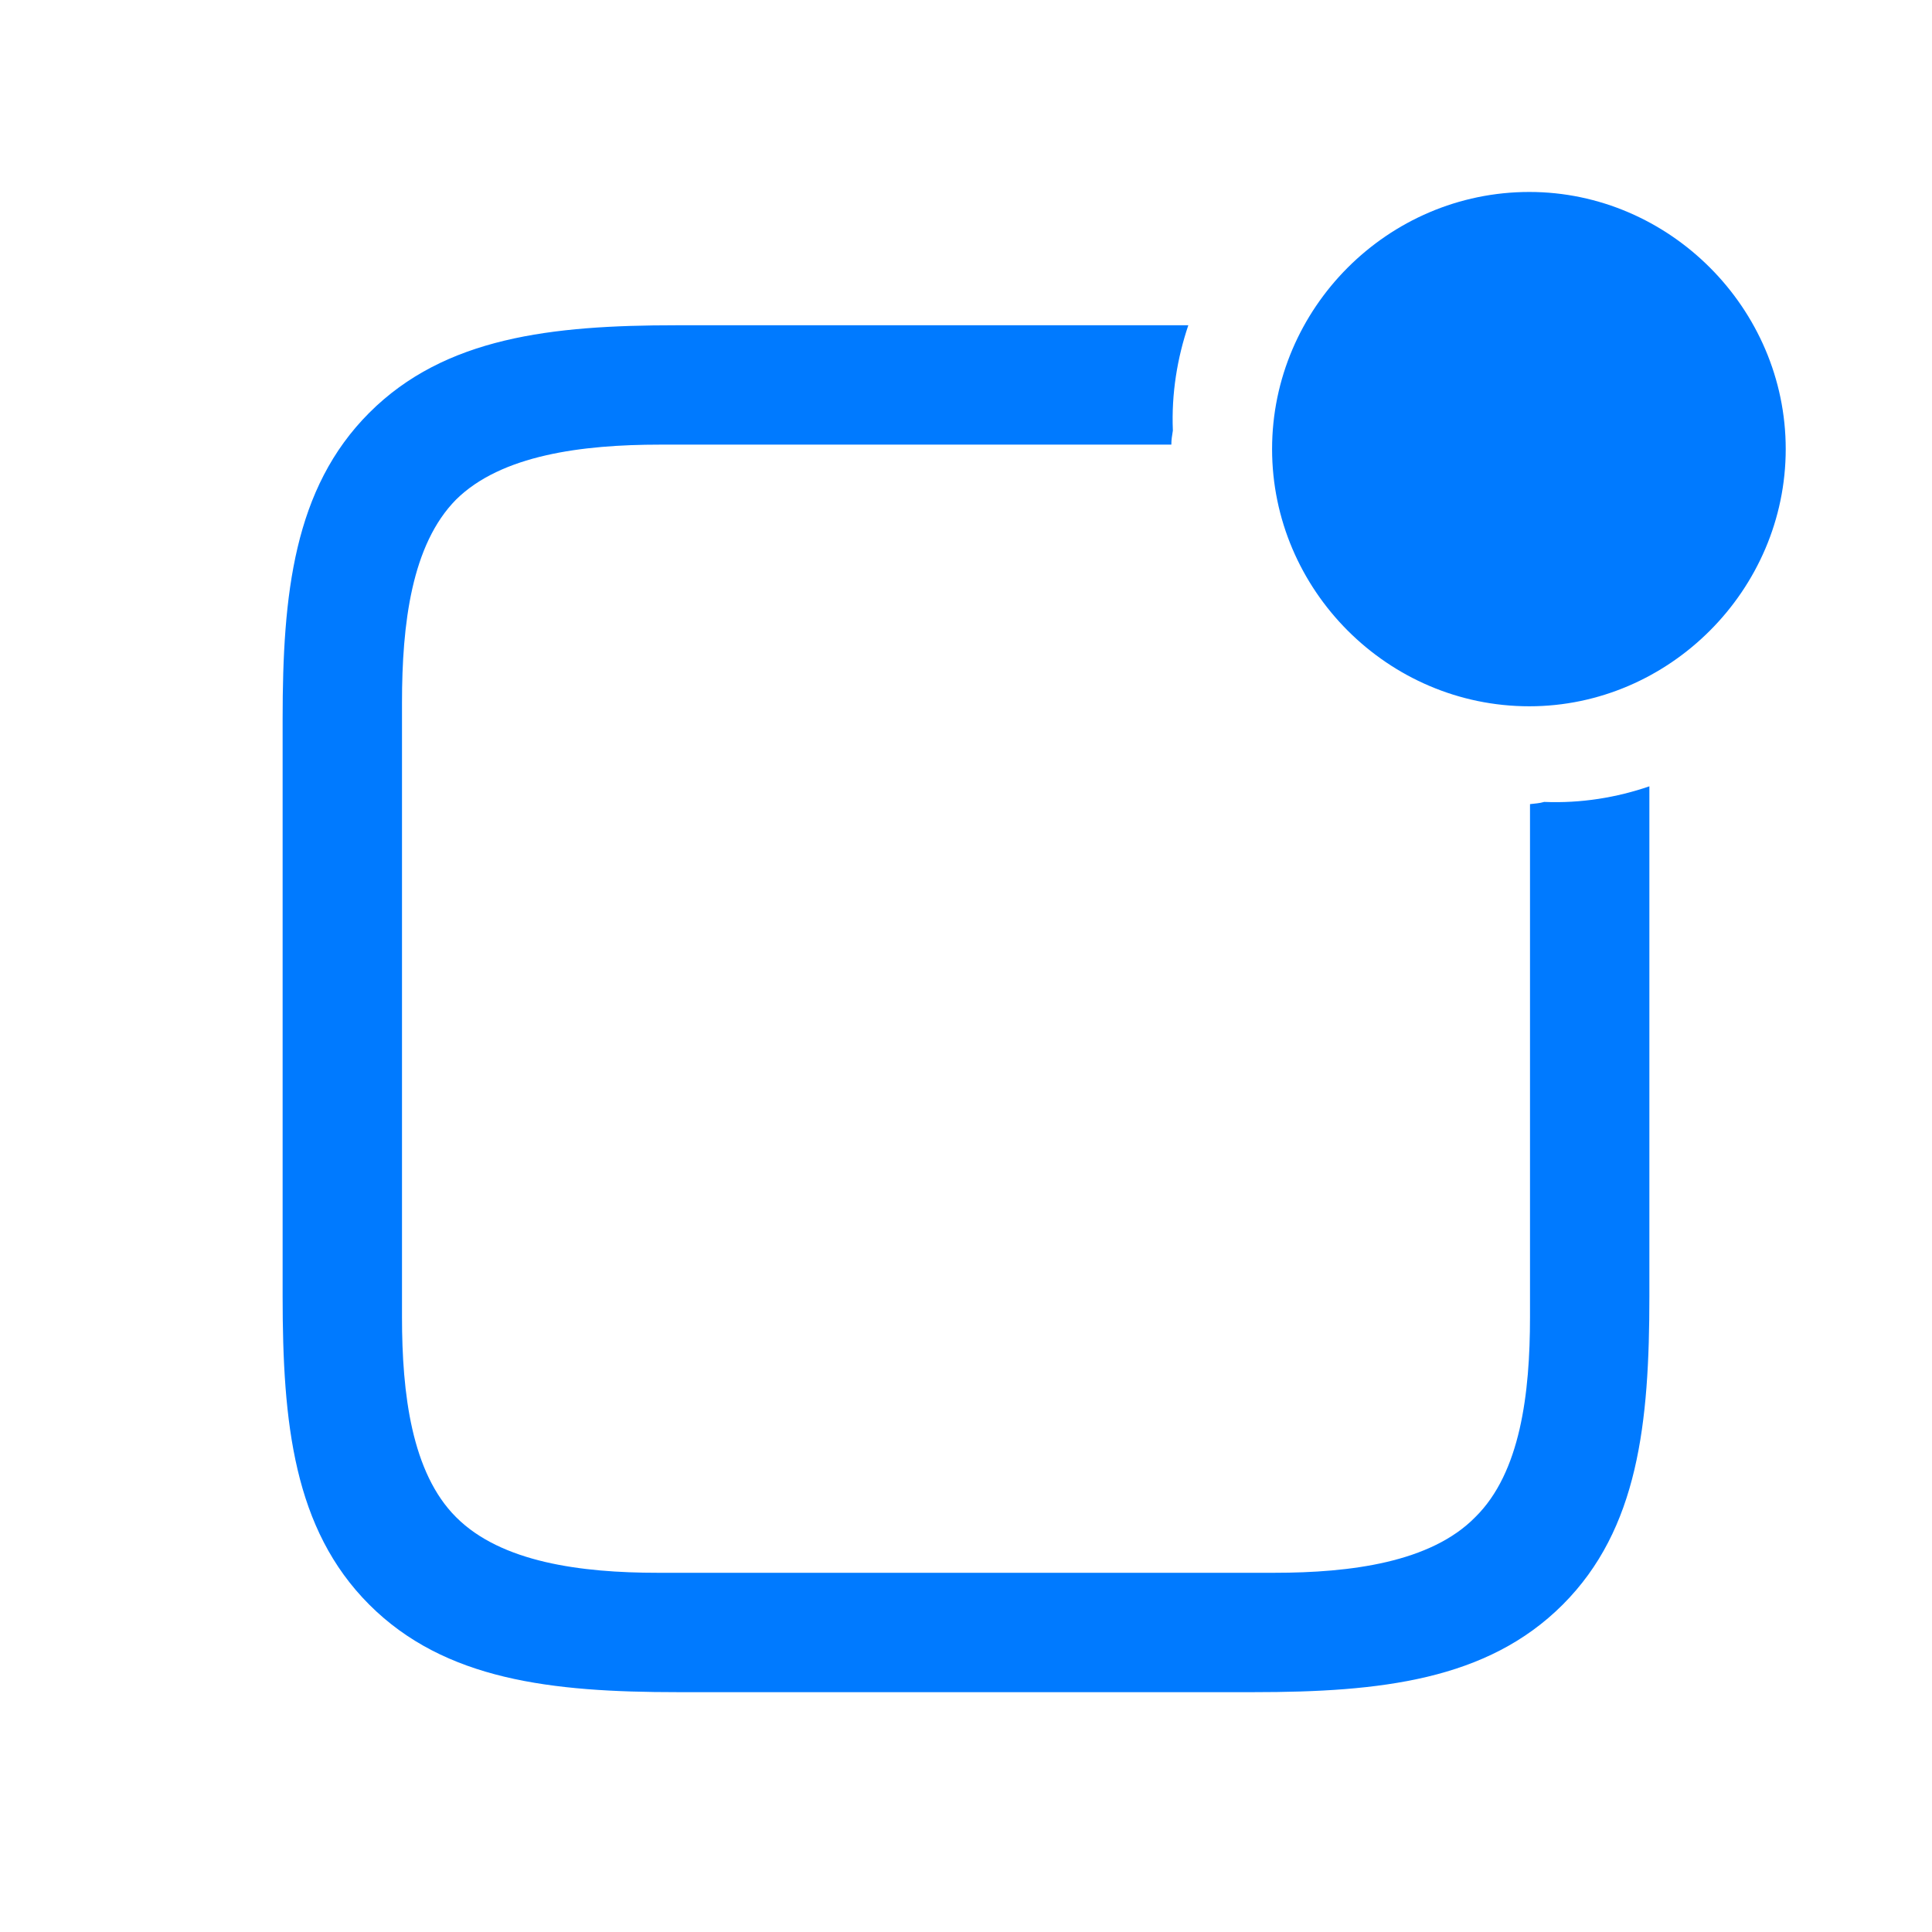
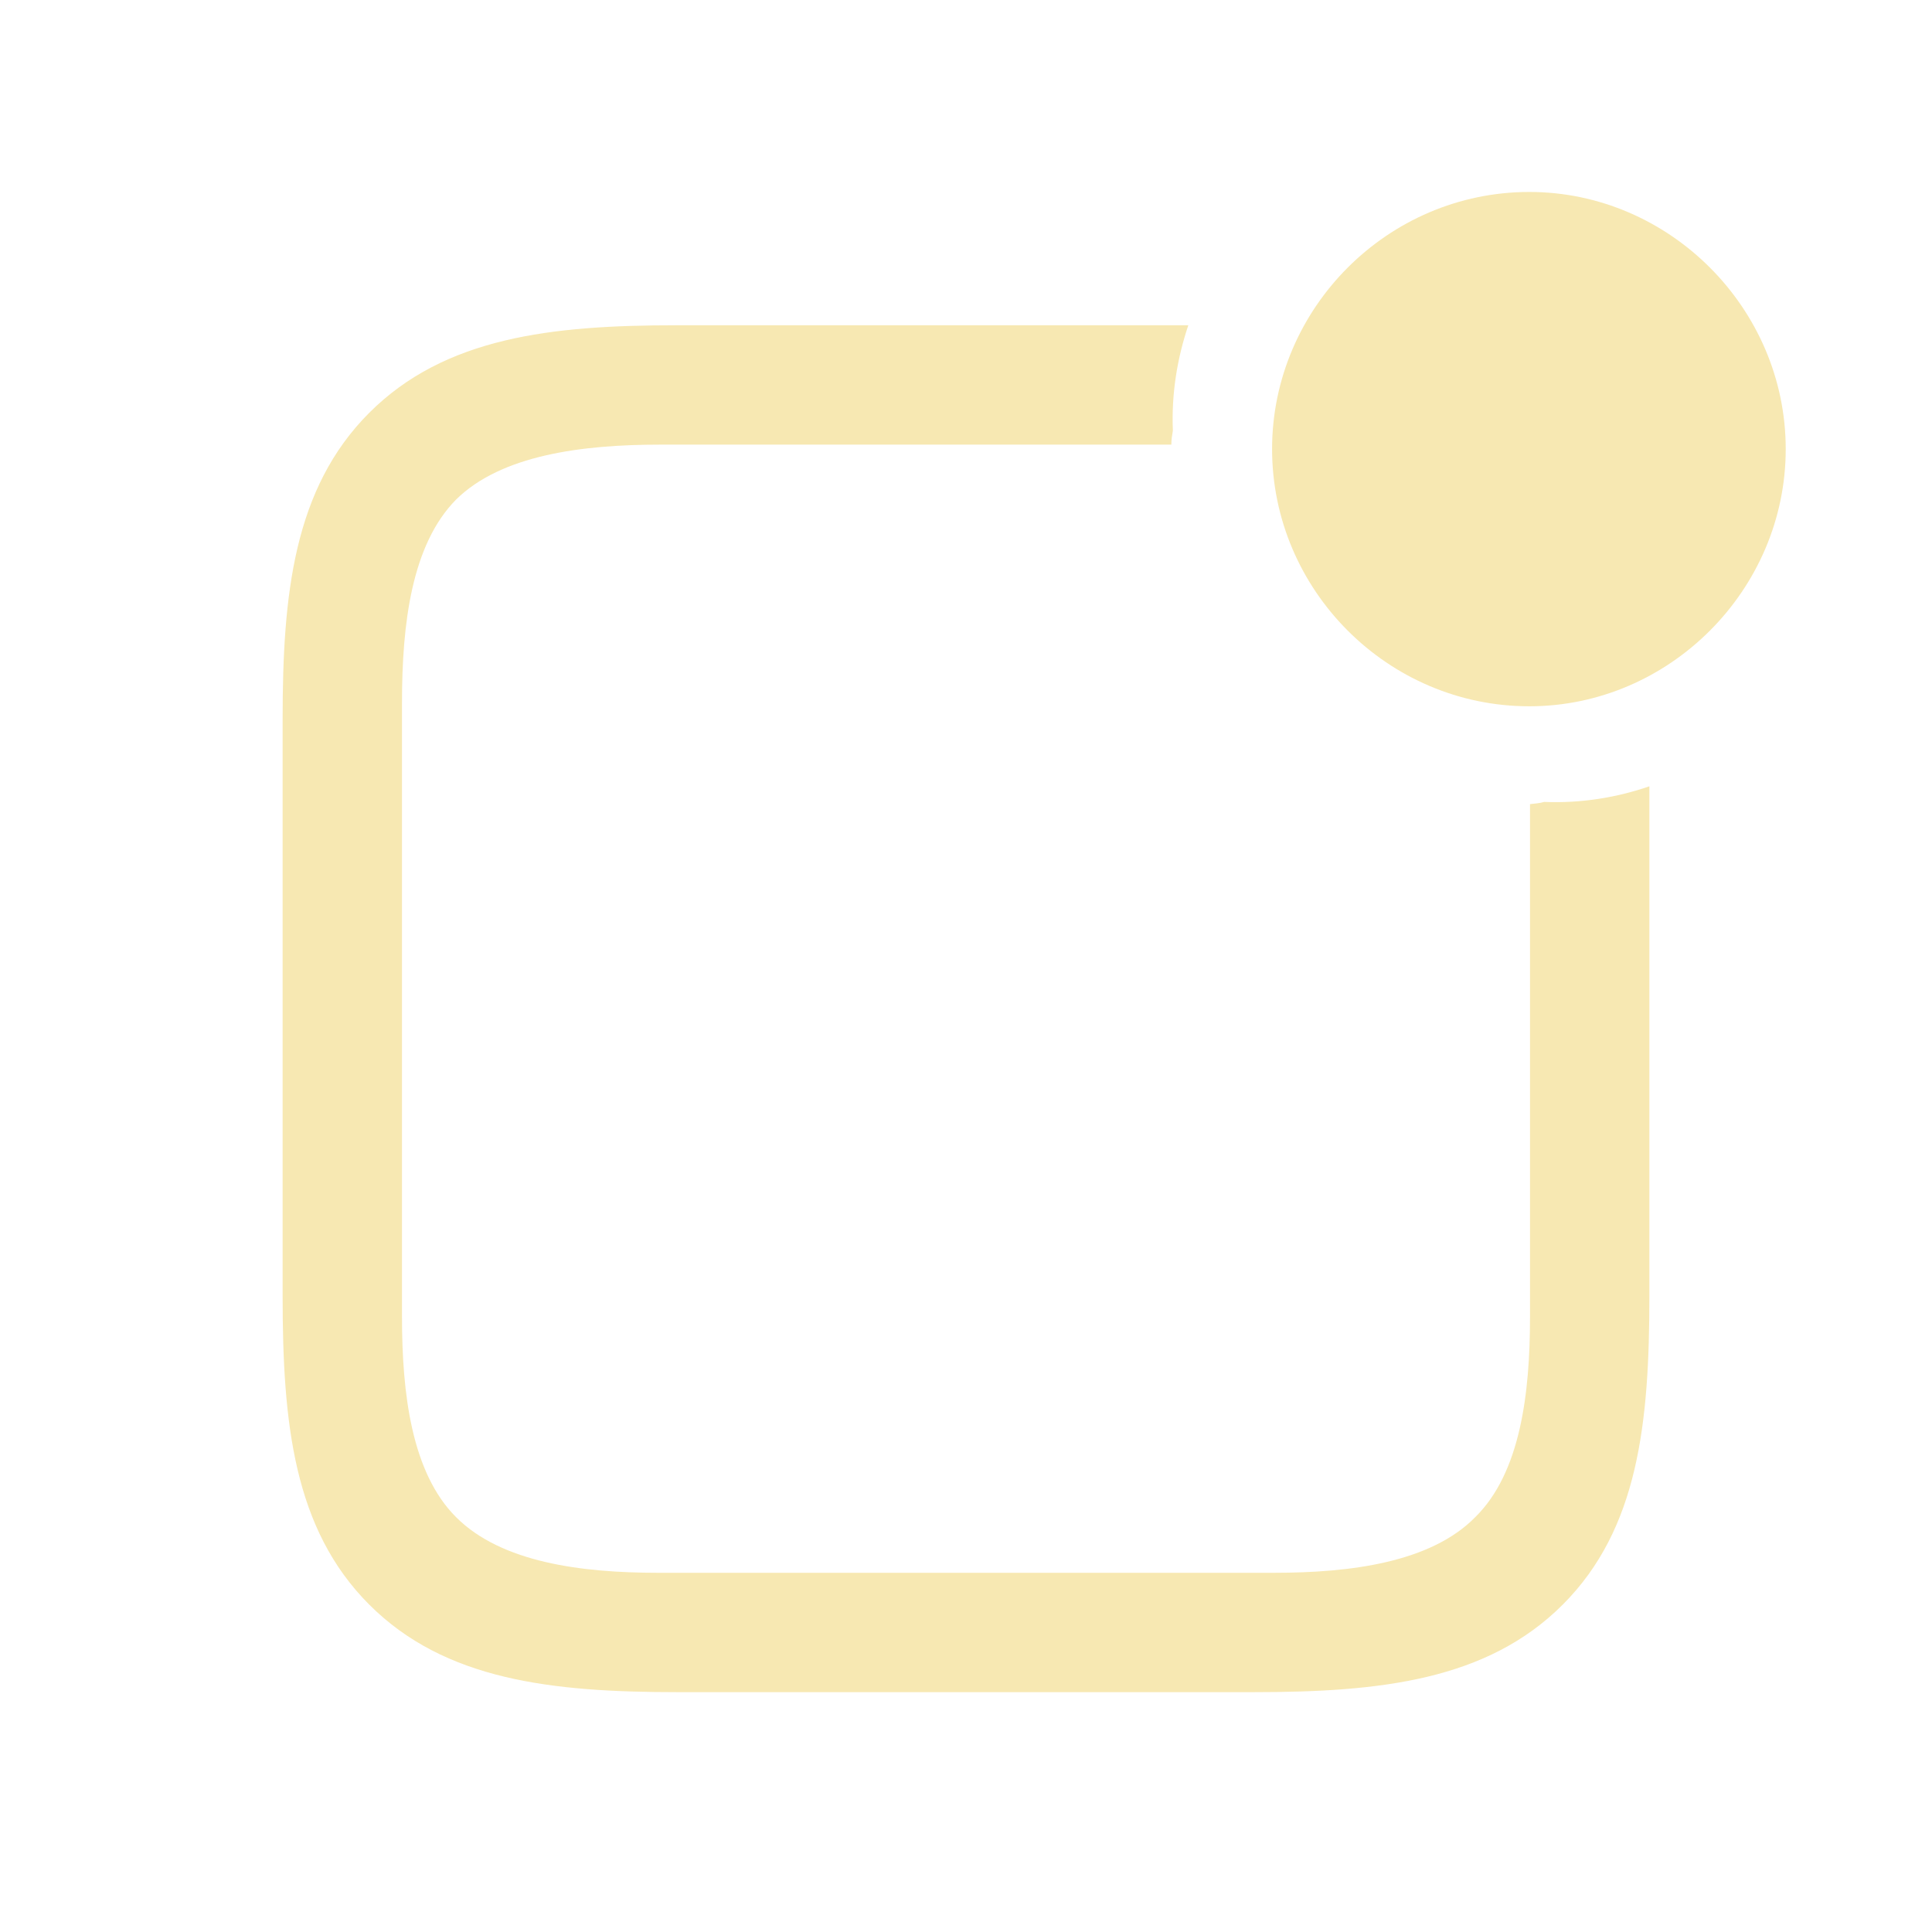
<svg xmlns="http://www.w3.org/2000/svg" width="14" height="14" viewBox="0 0 14 14" fill="none">
-   <path d="M11.082 5.118C10.056 5.118 9.218 4.275 9.218 3.254C9.218 2.234 10.056 1.391 11.082 1.391C12.097 1.391 12.94 2.234 12.94 3.254C12.94 4.275 12.097 5.118 11.082 5.118ZM2.048 9.394V5.209C2.048 4.307 2.128 3.539 2.676 2.991C3.224 2.443 3.998 2.357 4.9 2.357H8.611C8.531 2.594 8.488 2.852 8.499 3.12C8.493 3.158 8.488 3.185 8.488 3.222H4.782C4.218 3.222 3.632 3.297 3.305 3.62C2.982 3.947 2.913 4.522 2.913 5.091V9.544C2.913 10.097 2.982 10.672 3.305 10.994C3.632 11.322 4.212 11.397 4.766 11.397H9.234C9.788 11.397 10.368 11.322 10.69 10.994C11.018 10.672 11.087 10.097 11.087 9.544V5.827C11.125 5.822 11.152 5.822 11.19 5.811C11.458 5.822 11.716 5.779 11.952 5.698V9.394C11.952 10.312 11.872 11.08 11.324 11.628C10.776 12.176 10.002 12.262 9.084 12.262H4.911C3.998 12.262 3.224 12.176 2.676 11.628C2.128 11.08 2.048 10.312 2.048 9.394Z" fill="#007AFF" />
+   <path d="M11.082 5.118C10.056 5.118 9.218 4.275 9.218 3.254C9.218 2.234 10.056 1.391 11.082 1.391C12.097 1.391 12.94 2.234 12.94 3.254C12.94 4.275 12.097 5.118 11.082 5.118ZM2.048 9.394V5.209C2.048 4.307 2.128 3.539 2.676 2.991C3.224 2.443 3.998 2.357 4.9 2.357H8.611C8.531 2.594 8.488 2.852 8.499 3.12C8.493 3.158 8.488 3.185 8.488 3.222H4.782C4.218 3.222 3.632 3.297 3.305 3.62C2.982 3.947 2.913 4.522 2.913 5.091V9.544C2.913 10.097 2.982 10.672 3.305 10.994C3.632 11.322 4.212 11.397 4.766 11.397H9.234C9.788 11.397 10.368 11.322 10.69 10.994C11.018 10.672 11.087 10.097 11.087 9.544V5.827C11.125 5.822 11.152 5.822 11.19 5.811C11.458 5.822 11.716 5.779 11.952 5.698V9.394C11.952 10.312 11.872 11.08 11.324 11.628C10.776 12.176 10.002 12.262 9.084 12.262H4.911C3.998 12.262 3.224 12.176 2.676 11.628C2.128 11.08 2.048 10.312 2.048 9.394Z" fill="#F7E8B2" />
</svg>
